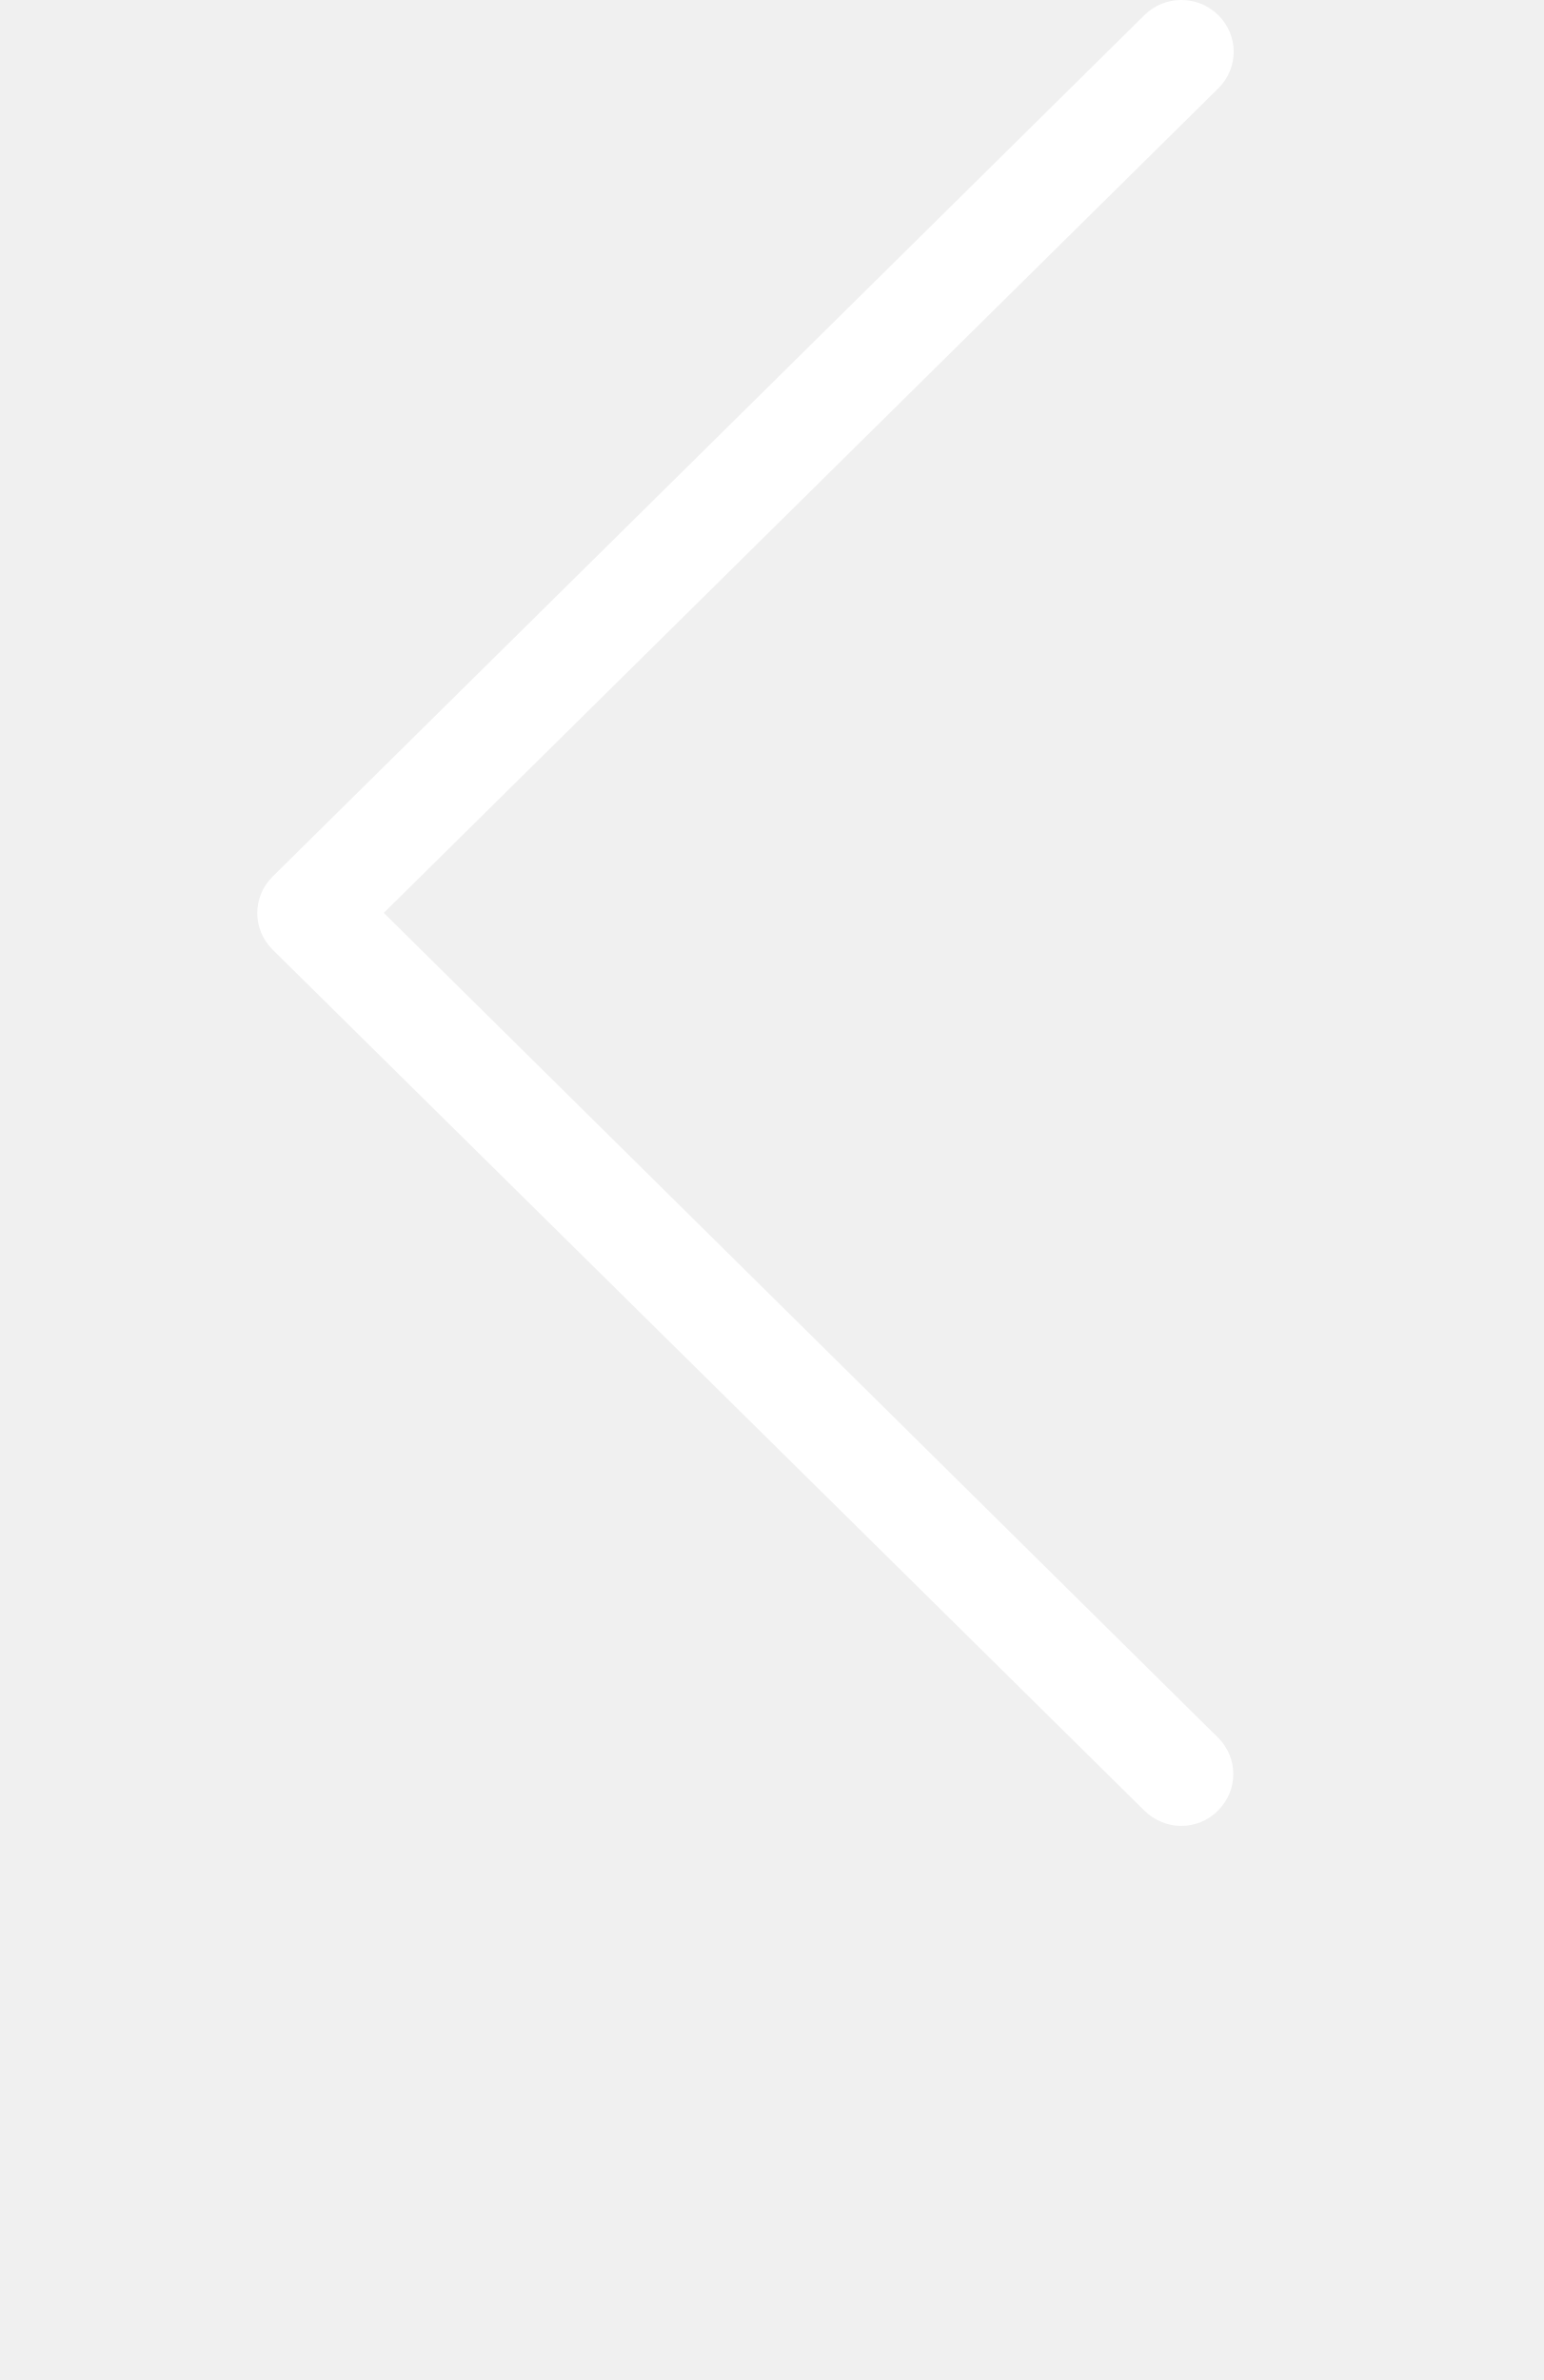
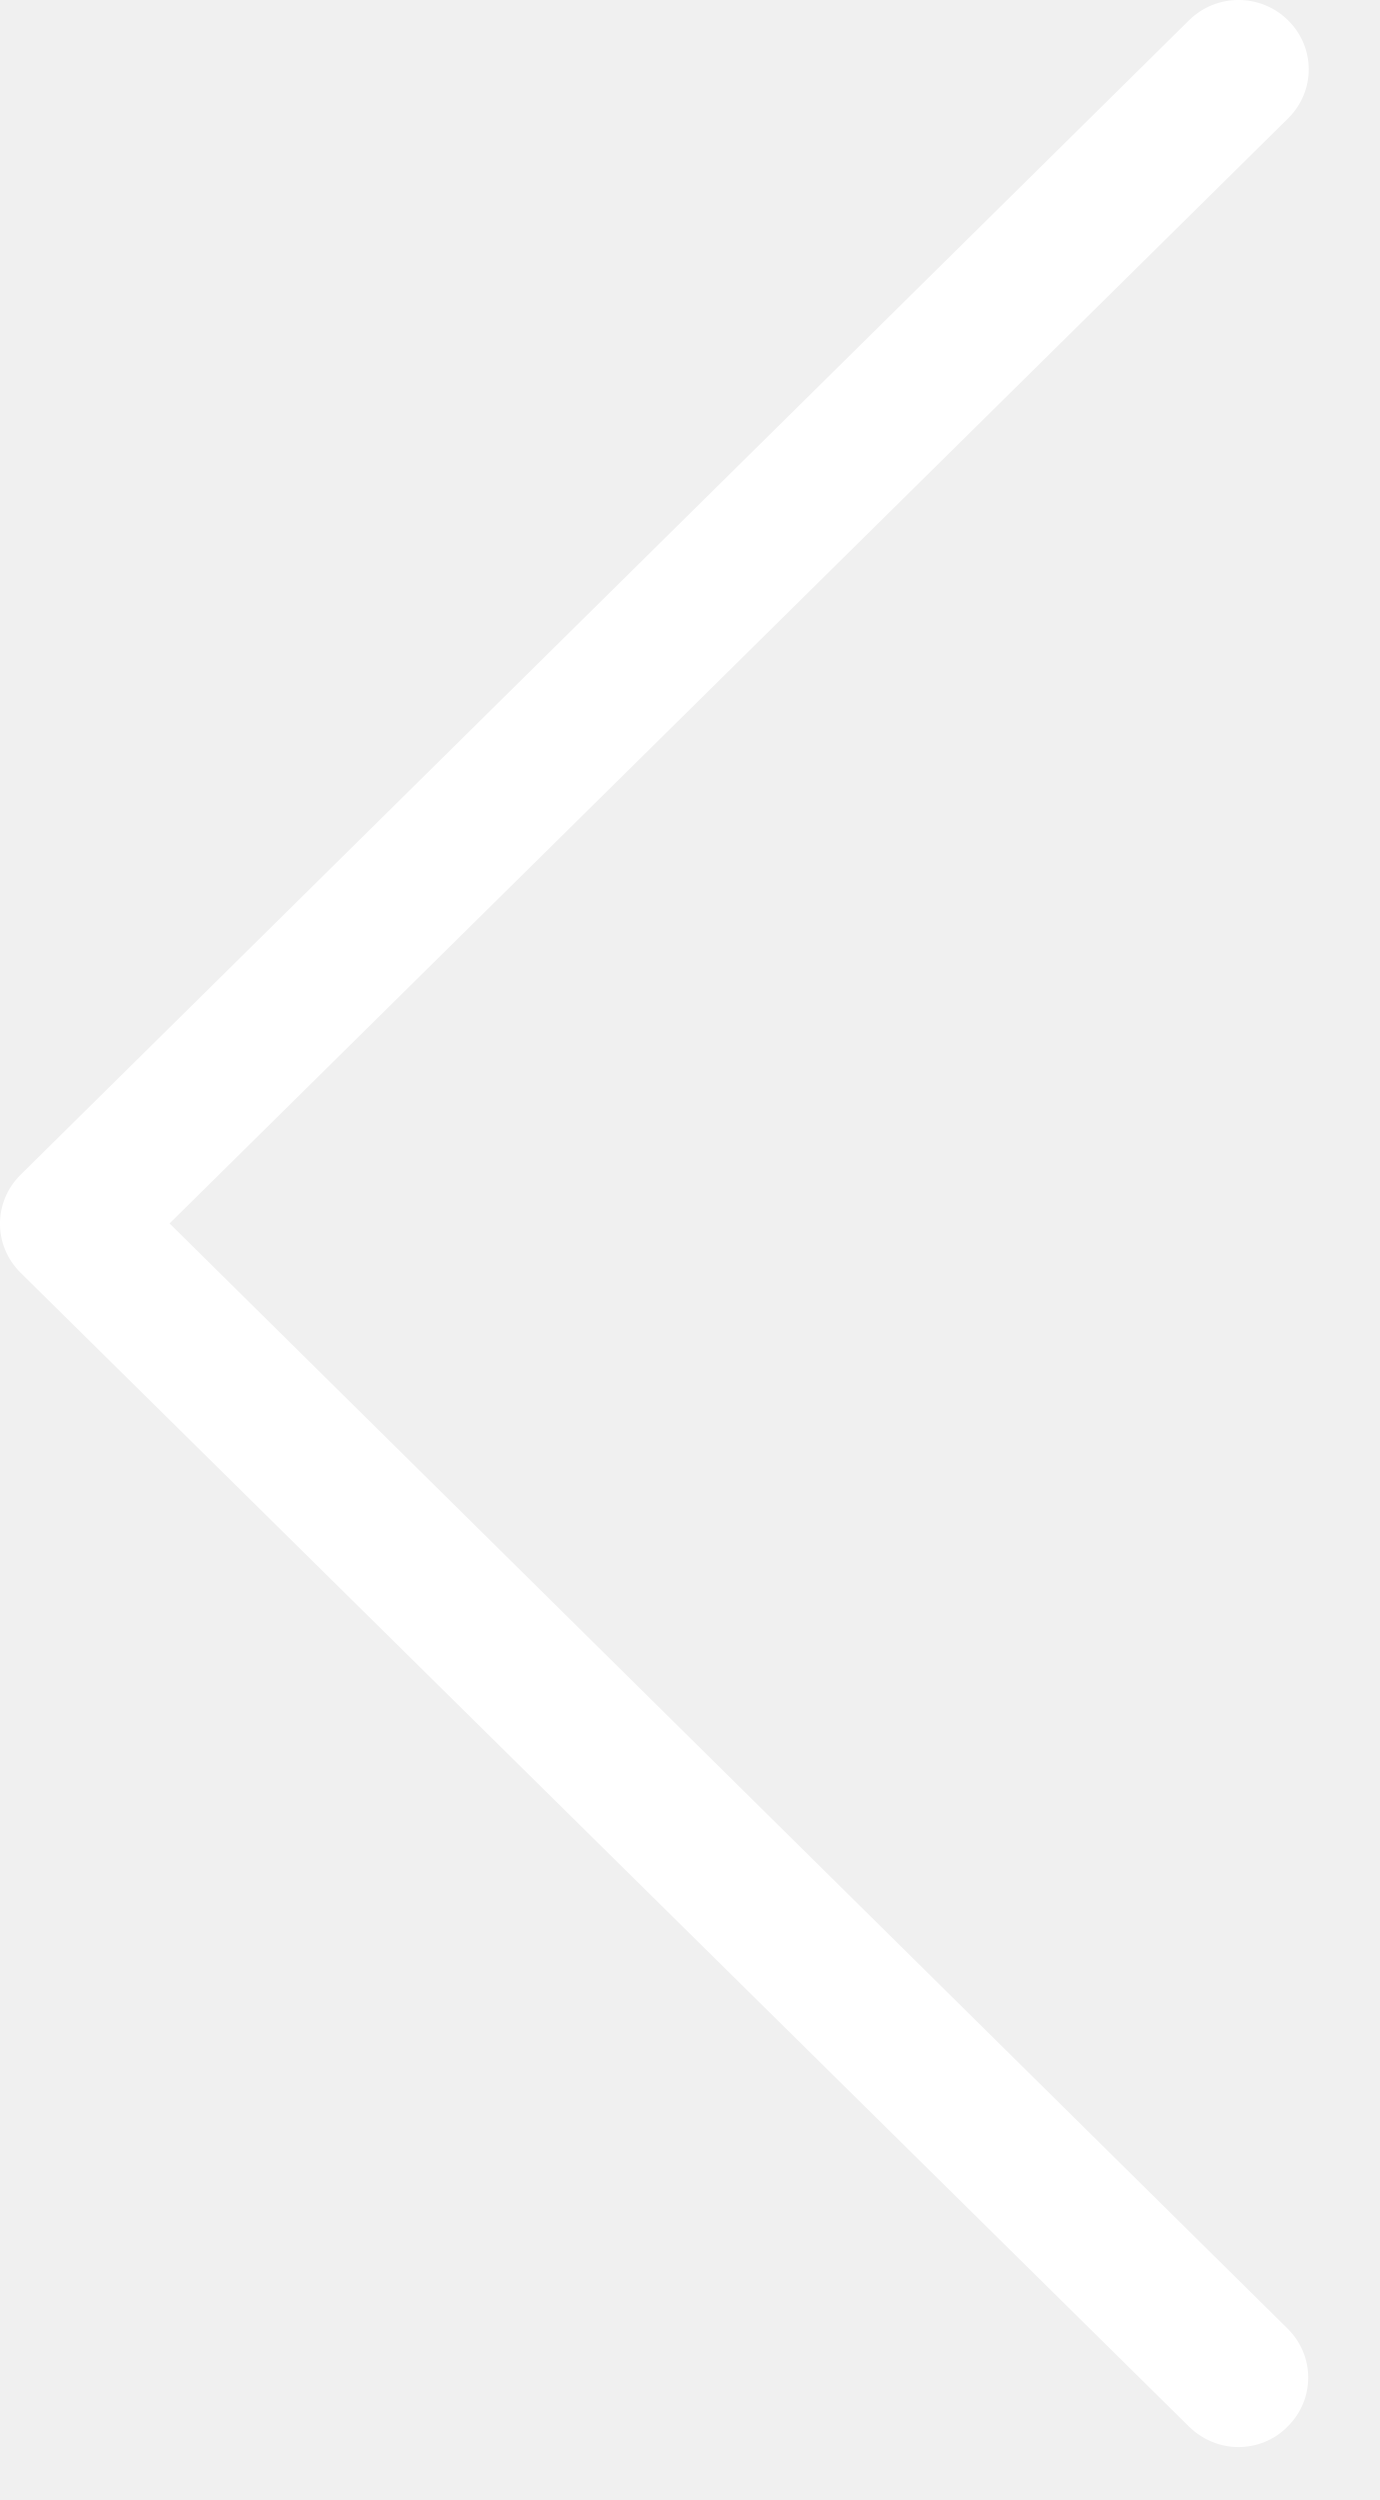
- <svg xmlns="http://www.w3.org/2000/svg" width="24" height="37" viewBox="0 0 24 37" fill="none">
-   <path d="M5.967 14.192L18.942 1.373C19.261 1.057 19.261 0.552 18.942 0.236C18.623 -0.079 18.111 -0.079 17.792 0.236L4.239 13.627C3.92 13.943 3.92 14.448 4.239 14.764L17.792 28.148C17.949 28.303 18.16 28.386 18.364 28.386C18.569 28.386 18.78 28.309 18.936 28.148C19.255 27.833 19.255 27.328 18.936 27.012L5.967 14.192Z" fill="white" />
+ <svg xmlns="http://www.w3.org/2000/svg" width="16" height="29" viewBox="0 0 16 29" fill="none">
+   <path d="M1.967 14.192L14.942 1.373C15.261 1.057 15.261 0.552 14.942 0.236C14.623 -0.079 14.111 -0.079 13.792 0.236L0.239 13.627C-0.08 13.943 -0.08 14.448 0.239 14.764L13.792 28.148C13.949 28.303 14.159 28.386 14.364 28.386C14.569 28.386 14.78 28.309 14.936 28.148C15.255 27.833 15.255 27.328 14.936 27.012L1.967 14.192Z" fill="white" />
</svg>
